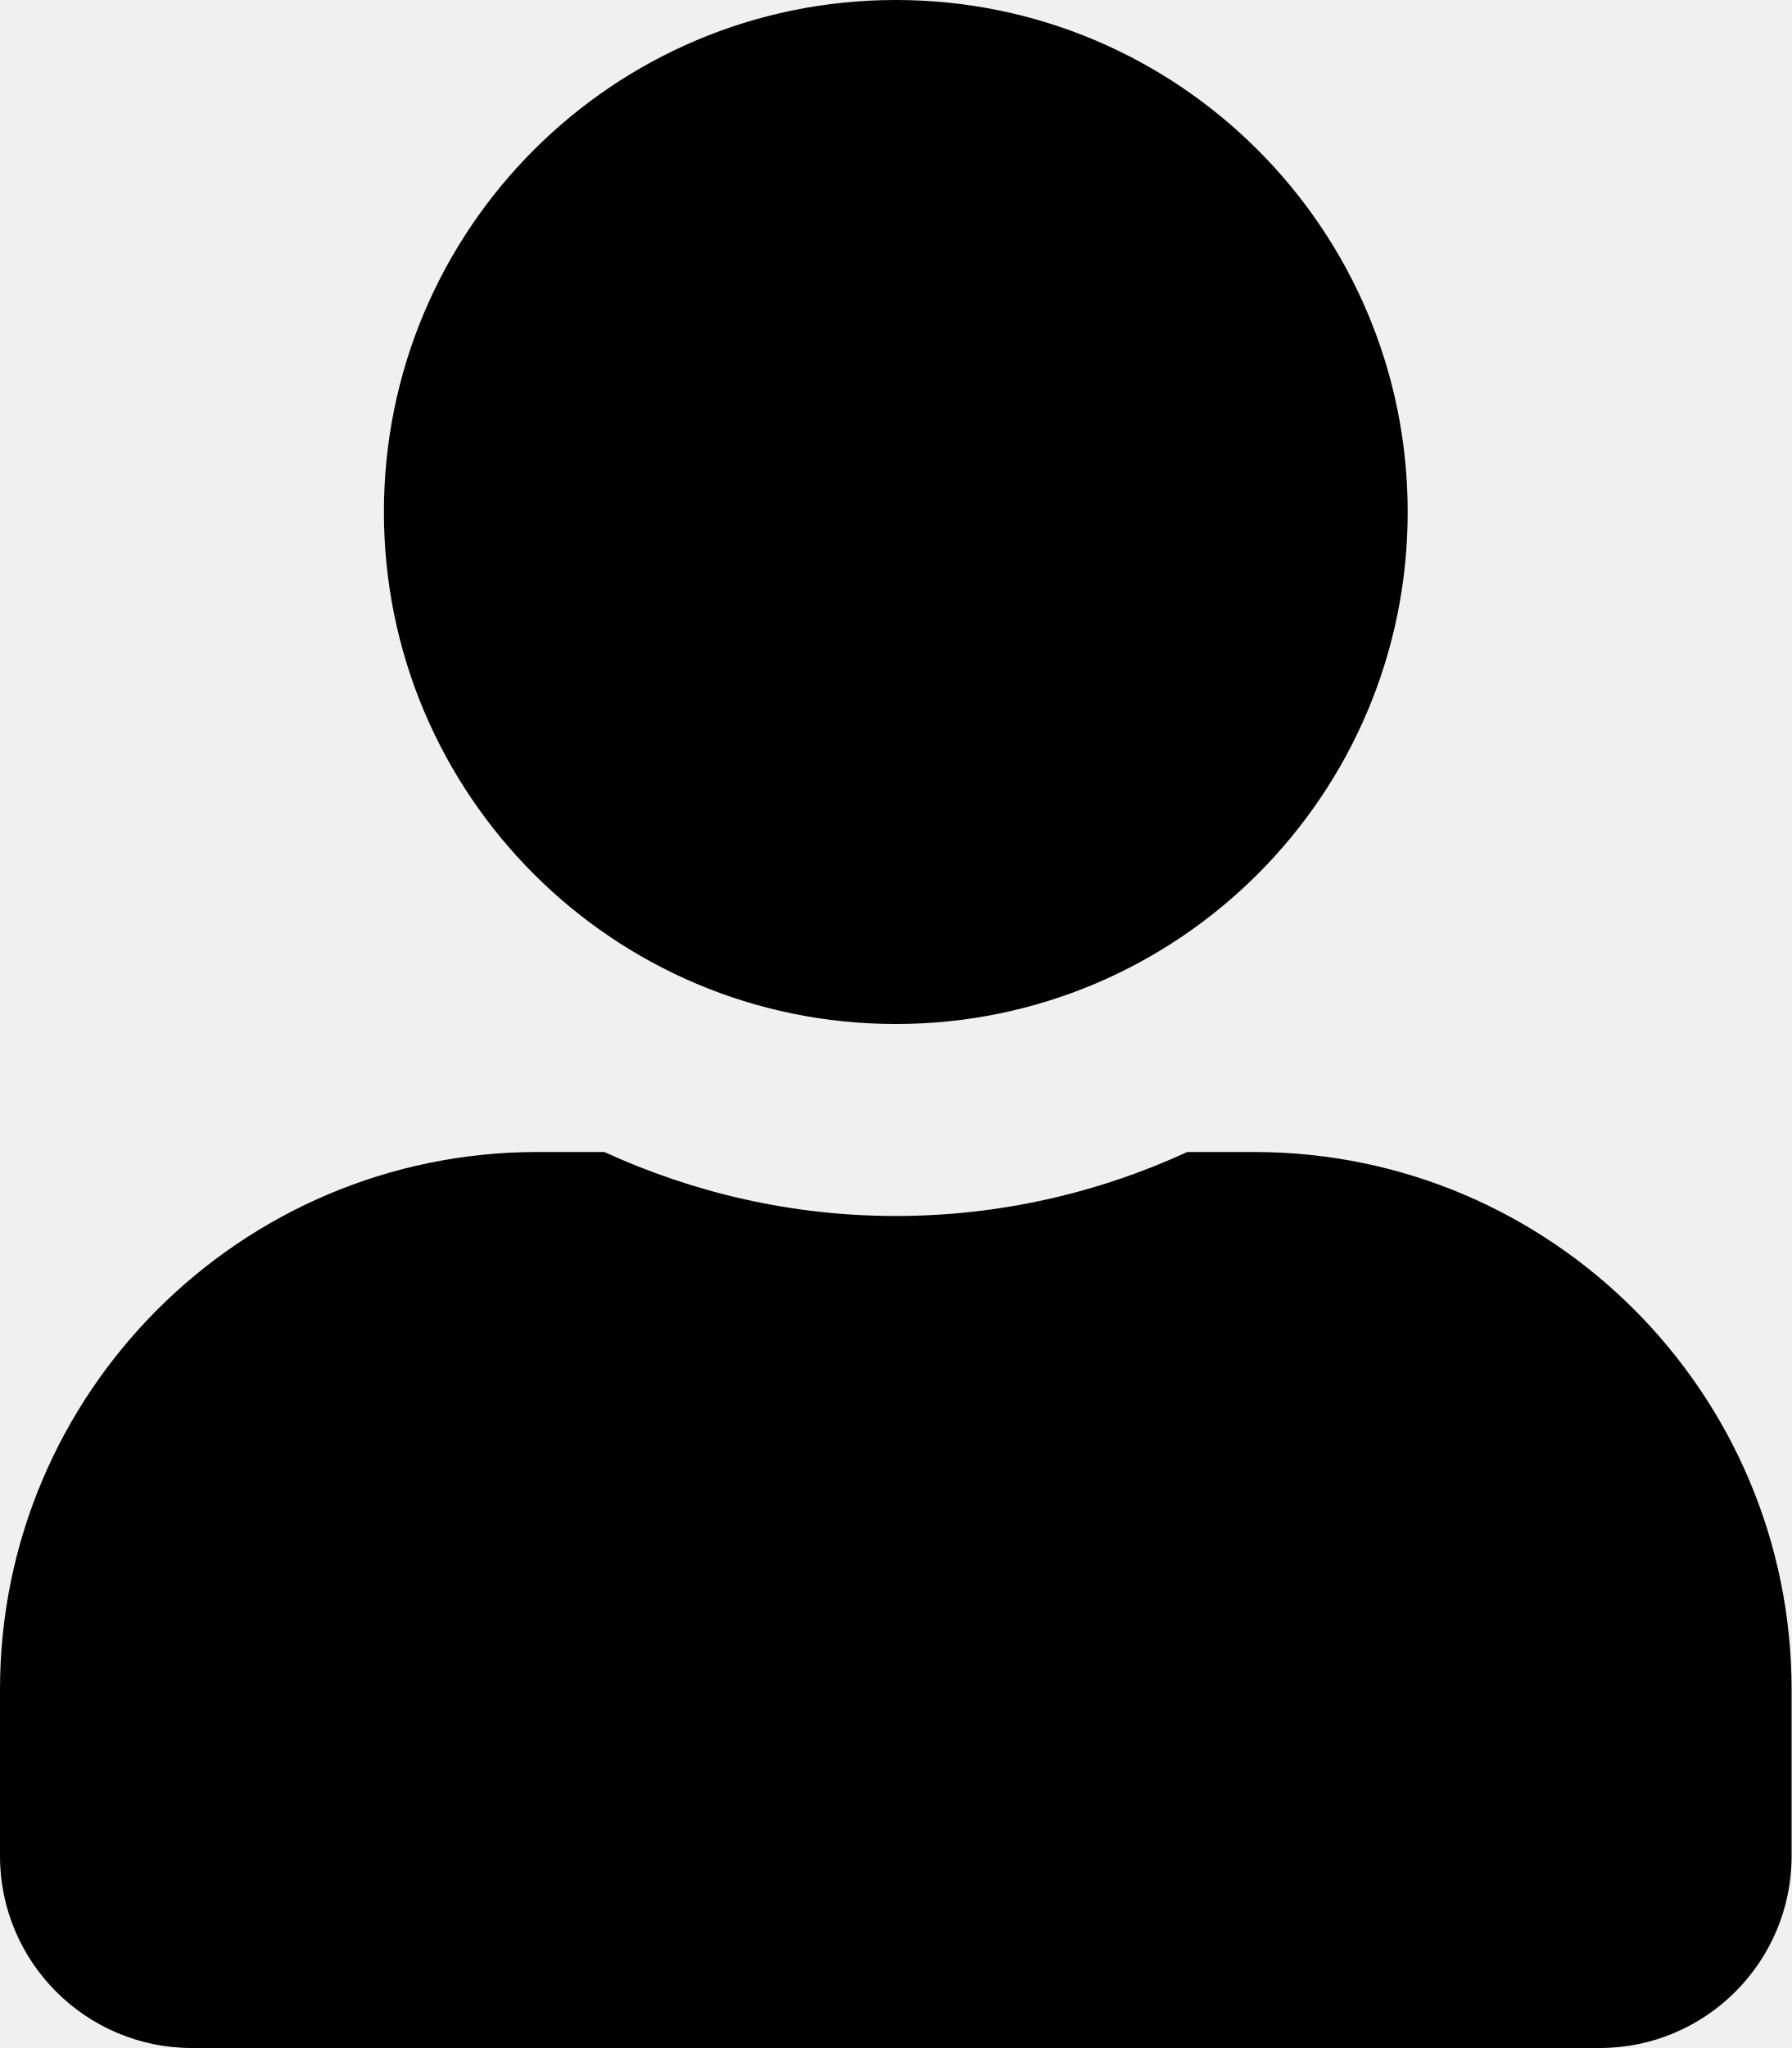
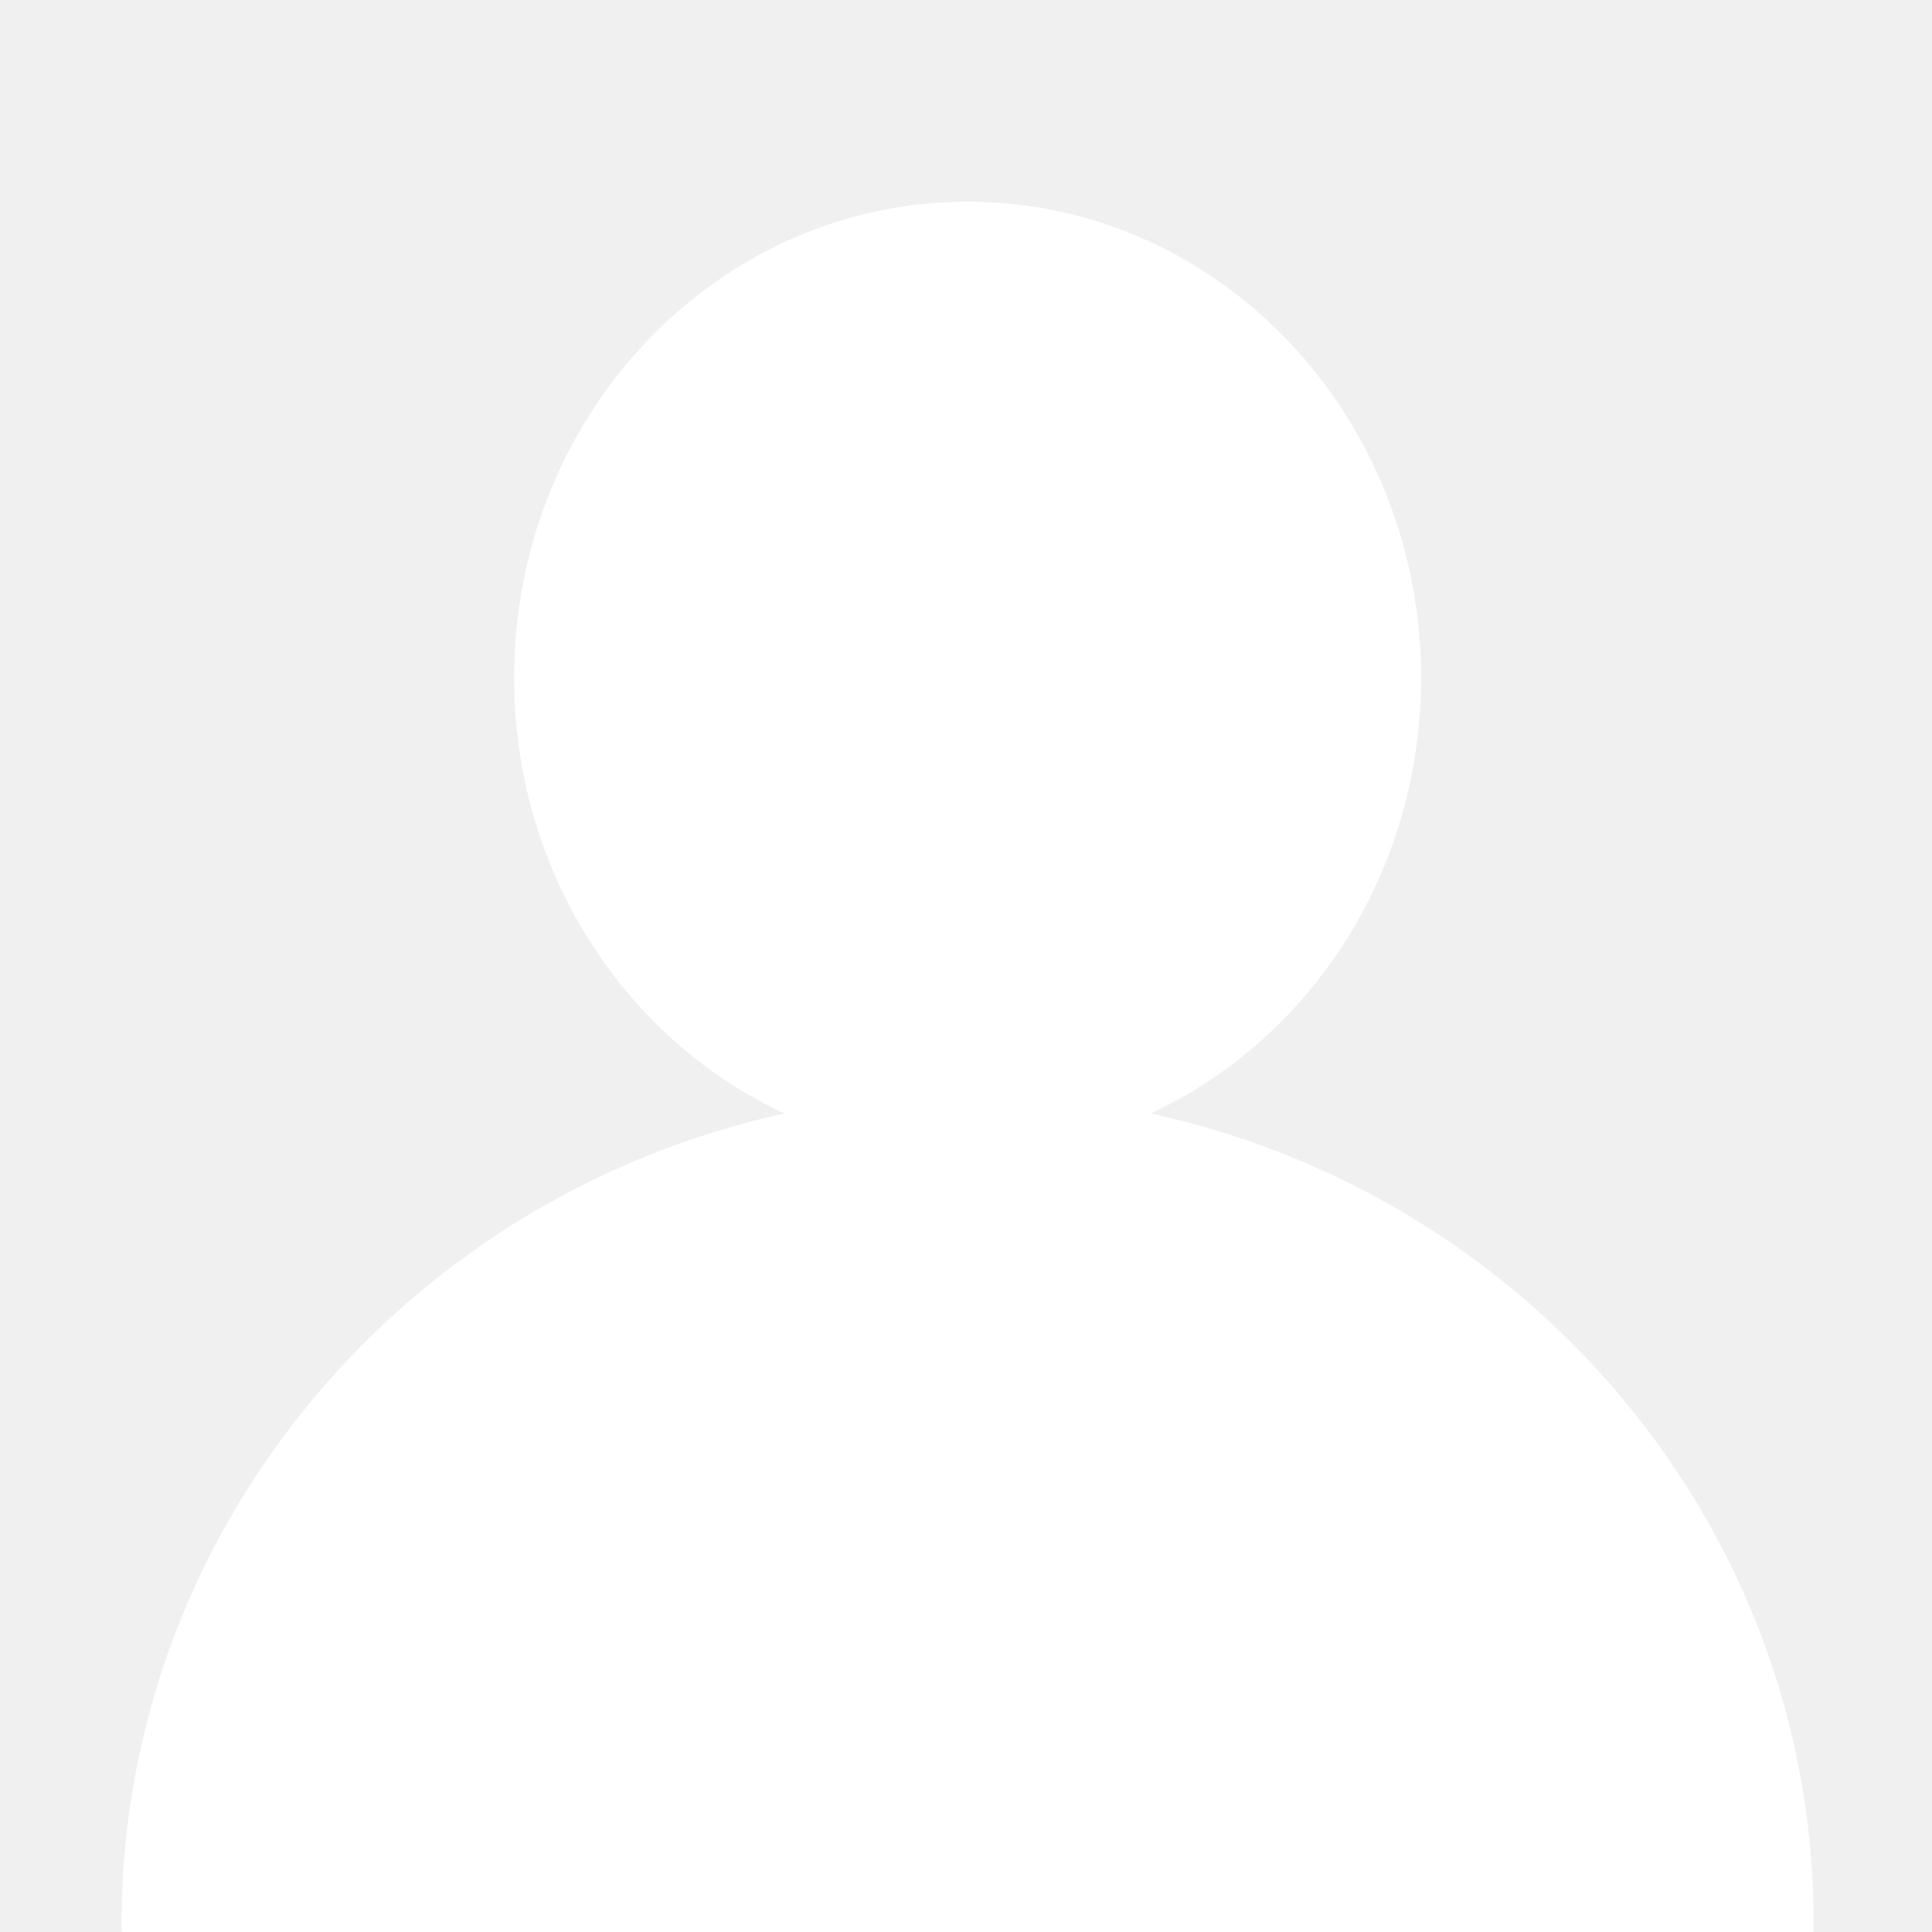
- <svg xmlns="http://www.w3.org/2000/svg" aria-hidden="true" focusable="false" data-prefix="fas" data-icon="user" class="svg-inline--fa fa-user fa-w-14" role="img" viewBox="0 0 448 512">
-   <path fill="currentColor" d="M224 256c70.7 0 128-57.3 128-128S294.7 0 224 0 96 57.3 96 128s57.3 128 128 128zm89.6 32h-16.7c-22.2 10.2-46.9 16-72.9 16s-50.6-5.8-72.9-16h-16.7C60.2 288 0 348.2 0 422.4V464c0 26.5 21.5 48 48 48h352c26.5 0 48-21.5 48-48v-41.6c0-74.2-60.2-134.4-134.4-134.4z" />
+ <svg xmlns="http://www.w3.org/2000/svg" version="1.1" id="Layer_1" x="0px" y="0px" width="100px" height="100px" viewBox="0 0 100 100" enable-background="new 0 0 100 100" xml:space="preserve">
+   <rect x="-47" y="-215" stroke="#000000" stroke-width="10" stroke-linejoin="round" stroke-miterlimit="10" width="20" height="67" />
+   <rect x="-88" y="-215" stroke="#000000" stroke-width="10" stroke-linejoin="round" stroke-miterlimit="10" width="20" height="67" />
+   <rect x="-67" y="-106" stroke="#000000" stroke-width="10" stroke-linejoin="round" stroke-miterlimit="10" width="20" height="67" />
+   <rect x="-91" y="-83" stroke="#000000" stroke-width="10" stroke-linejoin="round" stroke-miterlimit="10" width="67" height="20" />
+   <polygon stroke="#000000" stroke-width="10" stroke-linejoin="round" stroke-miterlimit="10" points="18,-217.907 81.834,-181.053  18,-144.199 " />
+   <polygon stroke="#000000" stroke-width="10" stroke-linejoin="round" stroke-miterlimit="10" points="126,-217.907  189.834,-181.053 126,-144.199 " />
+   <rect x="193.5" y="-214.5" stroke="#000000" stroke-width="3" stroke-linejoin="round" stroke-miterlimit="10" width="3" height="66" />
+   <g>
+     <rect x="161" y="-172" fill="#7AC943" stroke="#7AC943" stroke-width="4" stroke-linejoin="round" stroke-miterlimit="10" width="9" height="29" />
+     <rect x="151" y="-162" fill="#7AC943" stroke="#7AC943" stroke-width="4" stroke-linejoin="round" stroke-miterlimit="10" width="29" height="9" />
+   </g>
+   <polygon stroke="#000000" stroke-width="10" stroke-linejoin="round" stroke-miterlimit="10" points="126,-109.907 189.834,-73.053  126,-36.199 " />
+   <g>
+     <rect x="161" y="-64" fill="#7AC943" stroke="#7AC943" stroke-width="4" stroke-linejoin="round" stroke-miterlimit="10" width="9" height="29" />
+     <rect x="151" y="-54" fill="#7AC943" stroke="#7AC943" stroke-width="4" stroke-linejoin="round" stroke-miterlimit="10" width="29" height="9" />
+   </g>
+   <ellipse cx="50.083" cy="-87.917" rx="23.472" ry="24.644" />
+   <path d="M93.843-22c0.012-1,0.032-1.061,0.032-1.47c0-23.626-19.606-42.905-43.792-42.905S6.292-47.034,6.292-23.407  c0,0.409,0.02,0.407,0.032,1.407H93.843z" />
+   <g>
+     <rect x="69" y="-63" fill="#7AC943" stroke="#7AC943" stroke-width="4" stroke-linejoin="round" stroke-miterlimit="10" width="9" height="29" />
+     <rect x="59" y="-53" fill="#7AC943" stroke="#7AC943" stroke-width="4" stroke-linejoin="round" stroke-miterlimit="10" width="29" height="9" />
+   </g>
+   <ellipse fill="#FFFFFF" cx="50.083" cy="35.083" rx="23.472" ry="24.644" />
+   <path fill="#FFFFFF" d="M93.843,101c0.012-1,0.032-1.061,0.032-1.47c0-23.626-19.606-42.905-43.792-42.905  S6.292,75.966,6.292,99.593c0,0.409,0.02,0.407,0.032,1.407H93.843z" />
+   <polygon fill="#7AC943" stroke="#7AC943" stroke-width="2" stroke-linejoin="round" stroke-miterlimit="10" points="289,-162.245  296.834,-157.722 289,-153.199 " />
+   <polygon fill="#662D91" stroke="#662D91" stroke-width="2" stroke-linejoin="round" stroke-miterlimit="10" points="290,-211.245  297.834,-206.722 290,-202.199 " />
+   <path fill="none" stroke="#662D91" stroke-width="4" stroke-linecap="round" stroke-linejoin="round" stroke-miterlimit="10" d="  M236.37-157.375c15.129,0,27.372-10.625,27.372-24.625h0.011c0-14,12.243-25.188,27.372-25.188" />
+   <path fill="none" stroke="#7AC943" stroke-width="4" stroke-linecap="round" stroke-linejoin="round" stroke-miterlimit="10" d="  M236.37-207.531c15.129,0,27.372,11.531,27.372,25.531h0.011c0,14,12.243,24.734,27.372,24.734" />
+   <g>
+     <line fill="none" stroke="#000000" stroke-width="17" stroke-linecap="round" stroke-linejoin="round" stroke-miterlimit="10" x1="233" y1="-43.5" x2="298" y2="-43.5" />
+     <line fill="none" stroke="#000000" stroke-width="17" stroke-linecap="round" stroke-linejoin="round" stroke-miterlimit="10" x1="233" y1="-72.5" x2="298" y2="-72.5" />
+     <line fill="none" stroke="#000000" stroke-width="17" stroke-linecap="round" stroke-linejoin="round" stroke-miterlimit="10" x1="233" y1="-100.5" x2="298" y2="-100.5" />
+   </g>
+   <g>
+     <line fill="none" stroke="#FFFFFF" stroke-width="17" stroke-linecap="round" stroke-linejoin="round" stroke-miterlimit="10" x1="233" y1="79.5" x2="298" y2="79.5" />
+     <line fill="none" stroke="#FFFFFF" stroke-width="17" stroke-linecap="round" stroke-linejoin="round" stroke-miterlimit="10" x1="233" y1="50.5" x2="298" y2="50.5" />
+     <line fill="none" stroke="#FFFFFF" stroke-width="17" stroke-linecap="round" stroke-linejoin="round" stroke-miterlimit="10" x1="233" y1="22.5" x2="298" y2="22.5" />
+   </g>
</svg>
